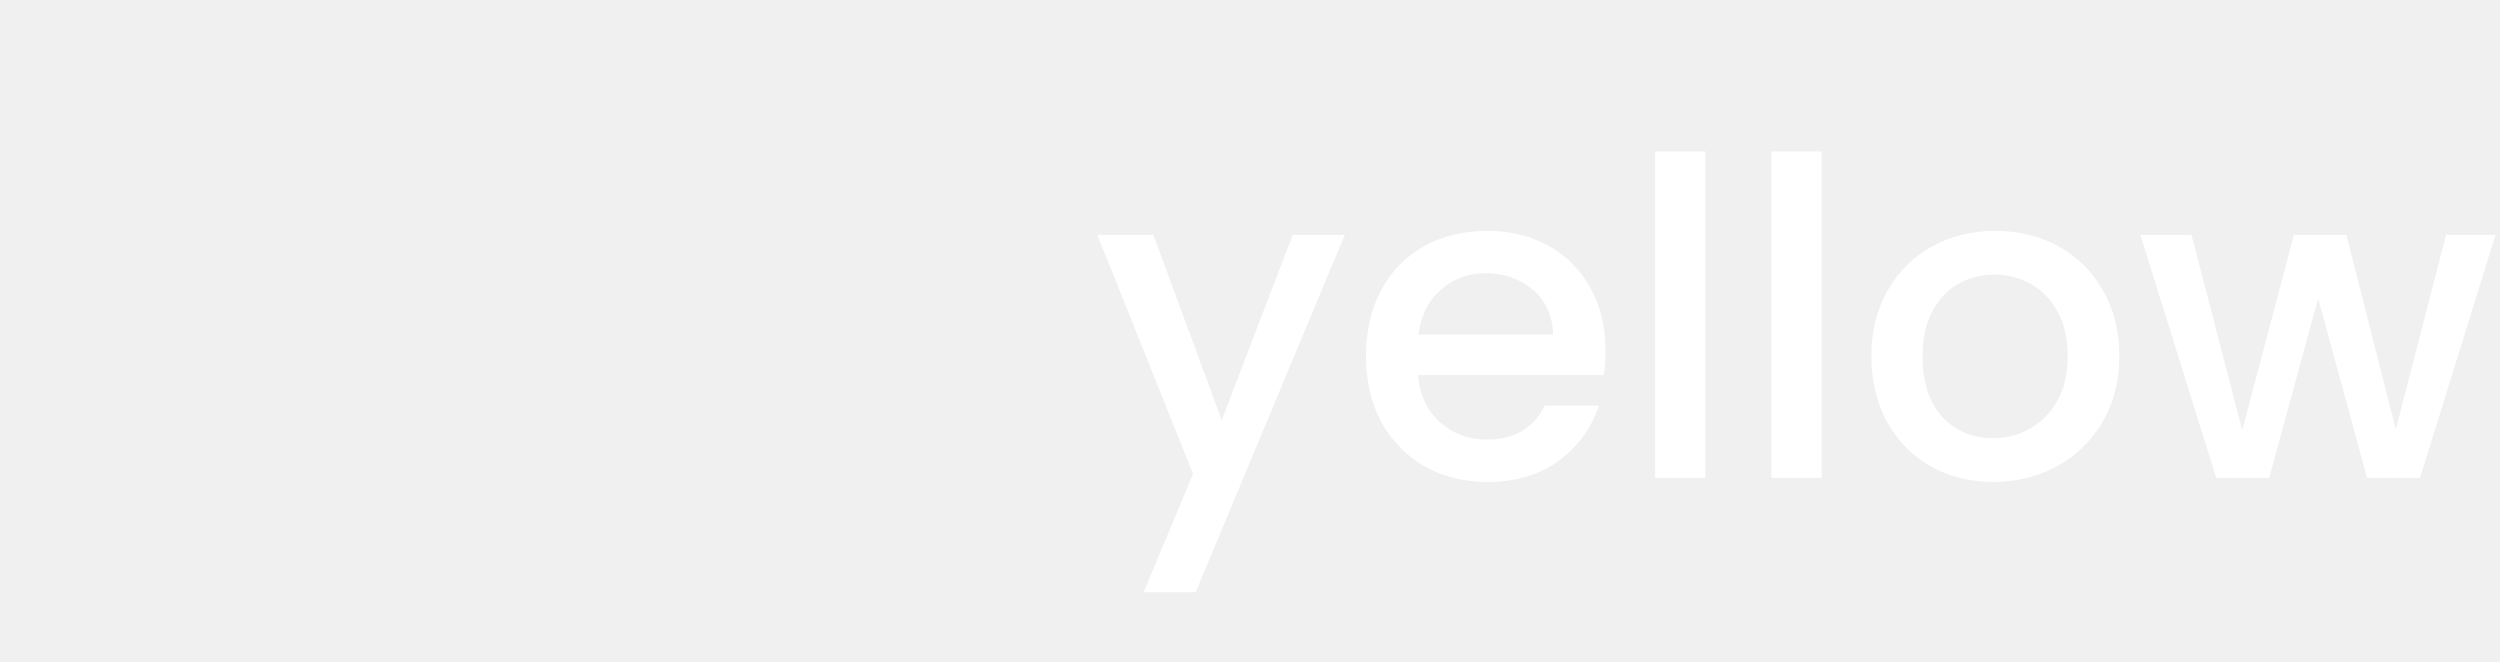
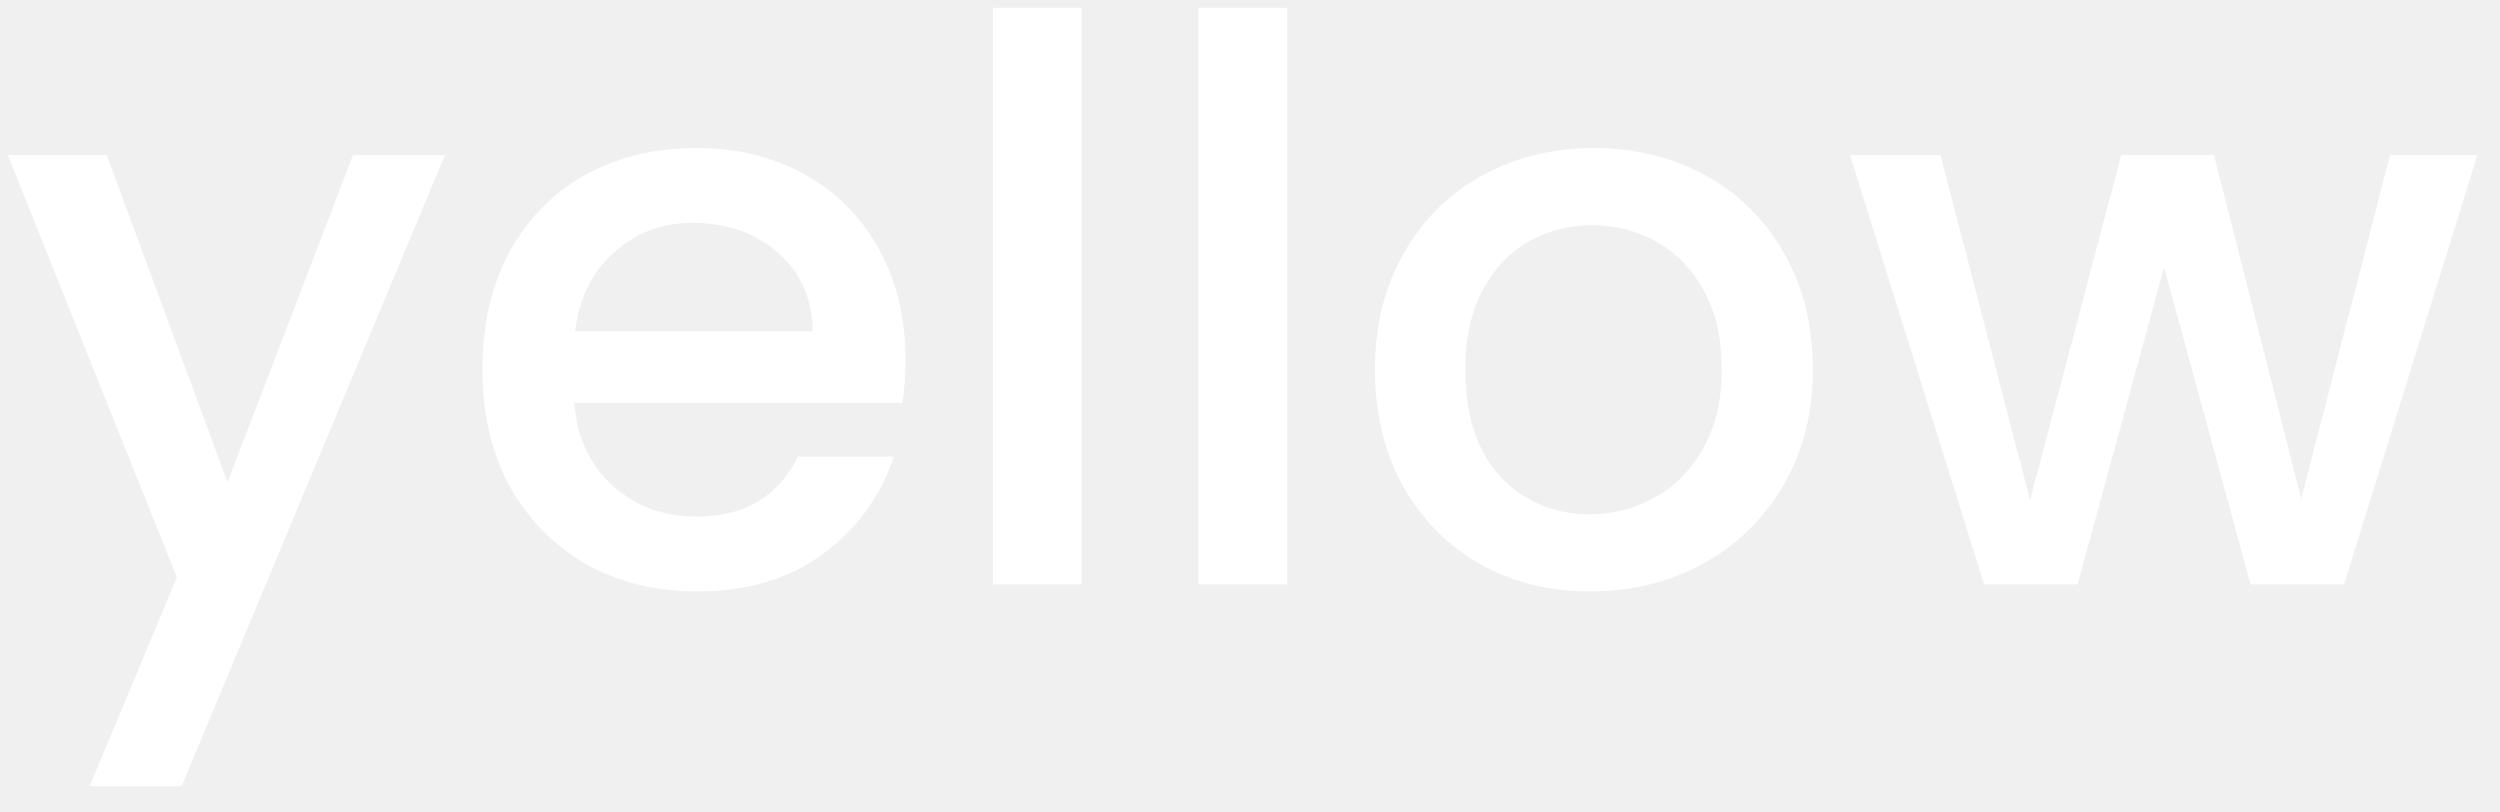
- <svg xmlns="http://www.w3.org/2000/svg" width="136" height="36" viewBox="0 0 136 36" fill="none">
-   <path d="M73.157 12.776L65.045 32.216H62.213L64.901 25.784L59.693 12.776H62.741L66.461 22.856L70.325 12.776H73.157ZM87.342 19.064C87.342 19.56 87.31 20.008 87.246 20.408H77.142C77.222 21.464 77.614 22.312 78.318 22.952C79.022 23.592 79.886 23.912 80.91 23.912C82.382 23.912 83.422 23.296 84.03 22.064H86.982C86.582 23.28 85.854 24.28 84.798 25.064C83.758 25.832 82.462 26.216 80.91 26.216C79.646 26.216 78.51 25.936 77.502 25.376C76.51 24.8 75.726 24 75.15 22.976C74.59 21.936 74.31 20.736 74.31 19.376C74.31 18.016 74.582 16.824 75.126 15.8C75.686 14.76 76.462 13.96 77.454 13.4C78.462 12.84 79.614 12.56 80.91 12.56C82.158 12.56 83.27 12.832 84.246 13.376C85.222 13.92 85.982 14.688 86.526 15.68C87.07 16.656 87.342 17.784 87.342 19.064ZM84.486 18.2C84.47 17.192 84.11 16.384 83.406 15.776C82.702 15.168 81.83 14.864 80.79 14.864C79.846 14.864 79.038 15.168 78.366 15.776C77.694 16.368 77.294 17.176 77.166 18.2H84.486ZM92.77 8.24V26H90.034V8.24H92.77ZM99.099 8.24V26H96.362V8.24H99.099ZM108.427 26.216C107.179 26.216 106.051 25.936 105.043 25.376C104.035 24.8 103.243 24 102.667 22.976C102.091 21.936 101.803 20.736 101.803 19.376C101.803 18.032 102.099 16.84 102.691 15.8C103.283 14.76 104.091 13.96 105.115 13.4C106.139 12.84 107.283 12.56 108.547 12.56C109.811 12.56 110.955 12.84 111.979 13.4C113.003 13.96 113.811 14.76 114.403 15.8C114.995 16.84 115.291 18.032 115.291 19.376C115.291 20.72 114.987 21.912 114.379 22.952C113.771 23.992 112.939 24.8 111.883 25.376C110.843 25.936 109.691 26.216 108.427 26.216ZM108.427 23.84C109.131 23.84 109.787 23.672 110.395 23.336C111.019 23 111.523 22.496 111.907 21.824C112.291 21.152 112.483 20.336 112.483 19.376C112.483 18.416 112.299 17.608 111.931 16.952C111.563 16.28 111.075 15.776 110.467 15.44C109.859 15.104 109.203 14.936 108.499 14.936C107.795 14.936 107.139 15.104 106.531 15.44C105.939 15.776 105.467 16.28 105.115 16.952C104.763 17.608 104.587 18.416 104.587 19.376C104.587 20.8 104.947 21.904 105.667 22.688C106.403 23.456 107.323 23.84 108.427 23.84ZM135.755 12.776L131.651 26H128.771L126.107 16.232L123.443 26H120.563L116.435 12.776H119.219L121.979 23.408L124.787 12.776H127.643L130.331 23.36L133.067 12.776H135.755Z" fill="white" />
+ <svg xmlns="http://www.w3.org/2000/svg" width="77" height="25" viewBox="0 0 77 25" fill="none">
+   <path d="M13.704 4.776L5.592 24.216H2.76L5.448 17.784L0.24 4.776H3.288L7.008 14.856L10.872 4.776H13.704ZM27.889 11.064C27.889 11.56 27.857 12.008 27.793 12.408H17.689C17.769 13.464 18.161 14.312 18.865 14.952C19.569 15.592 20.433 15.912 21.457 15.912C22.929 15.912 23.969 15.296 24.577 14.064H27.529C27.129 15.28 26.401 16.28 25.345 17.064C24.305 17.832 23.009 18.216 21.457 18.216C20.193 18.216 19.057 17.936 18.049 17.376C17.057 16.8 16.273 16 15.697 14.976C15.137 13.936 14.857 12.736 14.857 11.376C14.857 10.016 15.129 8.824 15.673 7.8C16.233 6.76 17.009 5.96 18.001 5.4C19.009 4.84 20.161 4.56 21.457 4.56C22.705 4.56 23.817 4.832 24.793 5.376C25.769 5.92 26.529 6.688 27.073 7.68C27.617 8.656 27.889 9.784 27.889 11.064ZM25.033 10.2C25.017 9.192 24.657 8.384 23.953 7.776C23.249 7.168 22.377 6.864 21.337 6.864C20.393 6.864 19.585 7.168 18.913 7.776C18.241 8.368 17.841 9.176 17.713 10.2H25.033ZM33.317 0.24V18H30.581V0.24H33.317ZM39.645 0.24V18H36.909V0.24H39.645ZM48.974 18.216C47.725 18.216 46.597 17.936 45.59 17.376C44.581 16.8 43.789 16 43.214 14.976C42.638 13.936 42.349 12.736 42.349 11.376C42.349 10.032 42.645 8.84 43.237 7.8C43.83 6.76 44.638 5.96 45.661 5.4C46.685 4.84 47.83 4.56 49.093 4.56C50.358 4.56 51.502 4.84 52.526 5.4C53.55 5.96 54.358 6.76 54.95 7.8C55.541 8.84 55.837 10.032 55.837 11.376C55.837 12.72 55.533 13.912 54.925 14.952C54.318 15.992 53.486 16.8 52.429 17.376C51.389 17.936 50.237 18.216 48.974 18.216ZM48.974 15.84C49.678 15.84 50.334 15.672 50.941 15.336C51.566 15 52.069 14.496 52.453 13.824C52.837 13.152 53.029 12.336 53.029 11.376C53.029 10.416 52.846 9.608 52.477 8.952C52.109 8.28 51.621 7.776 51.014 7.44C50.406 7.104 49.749 6.936 49.045 6.936C48.342 6.936 47.685 7.104 47.078 7.44C46.486 7.776 46.014 8.28 45.661 8.952C45.309 9.608 45.133 10.416 45.133 11.376C45.133 12.8 45.493 13.904 46.214 14.688C46.95 15.456 47.87 15.84 48.974 15.84ZM76.302 4.776L72.198 18H69.318L66.654 8.232L63.99 18H61.11L56.982 4.776H59.766L62.526 15.408L65.334 4.776H68.19L70.878 15.36L73.614 4.776H76.302Z" fill="white" />
</svg>
